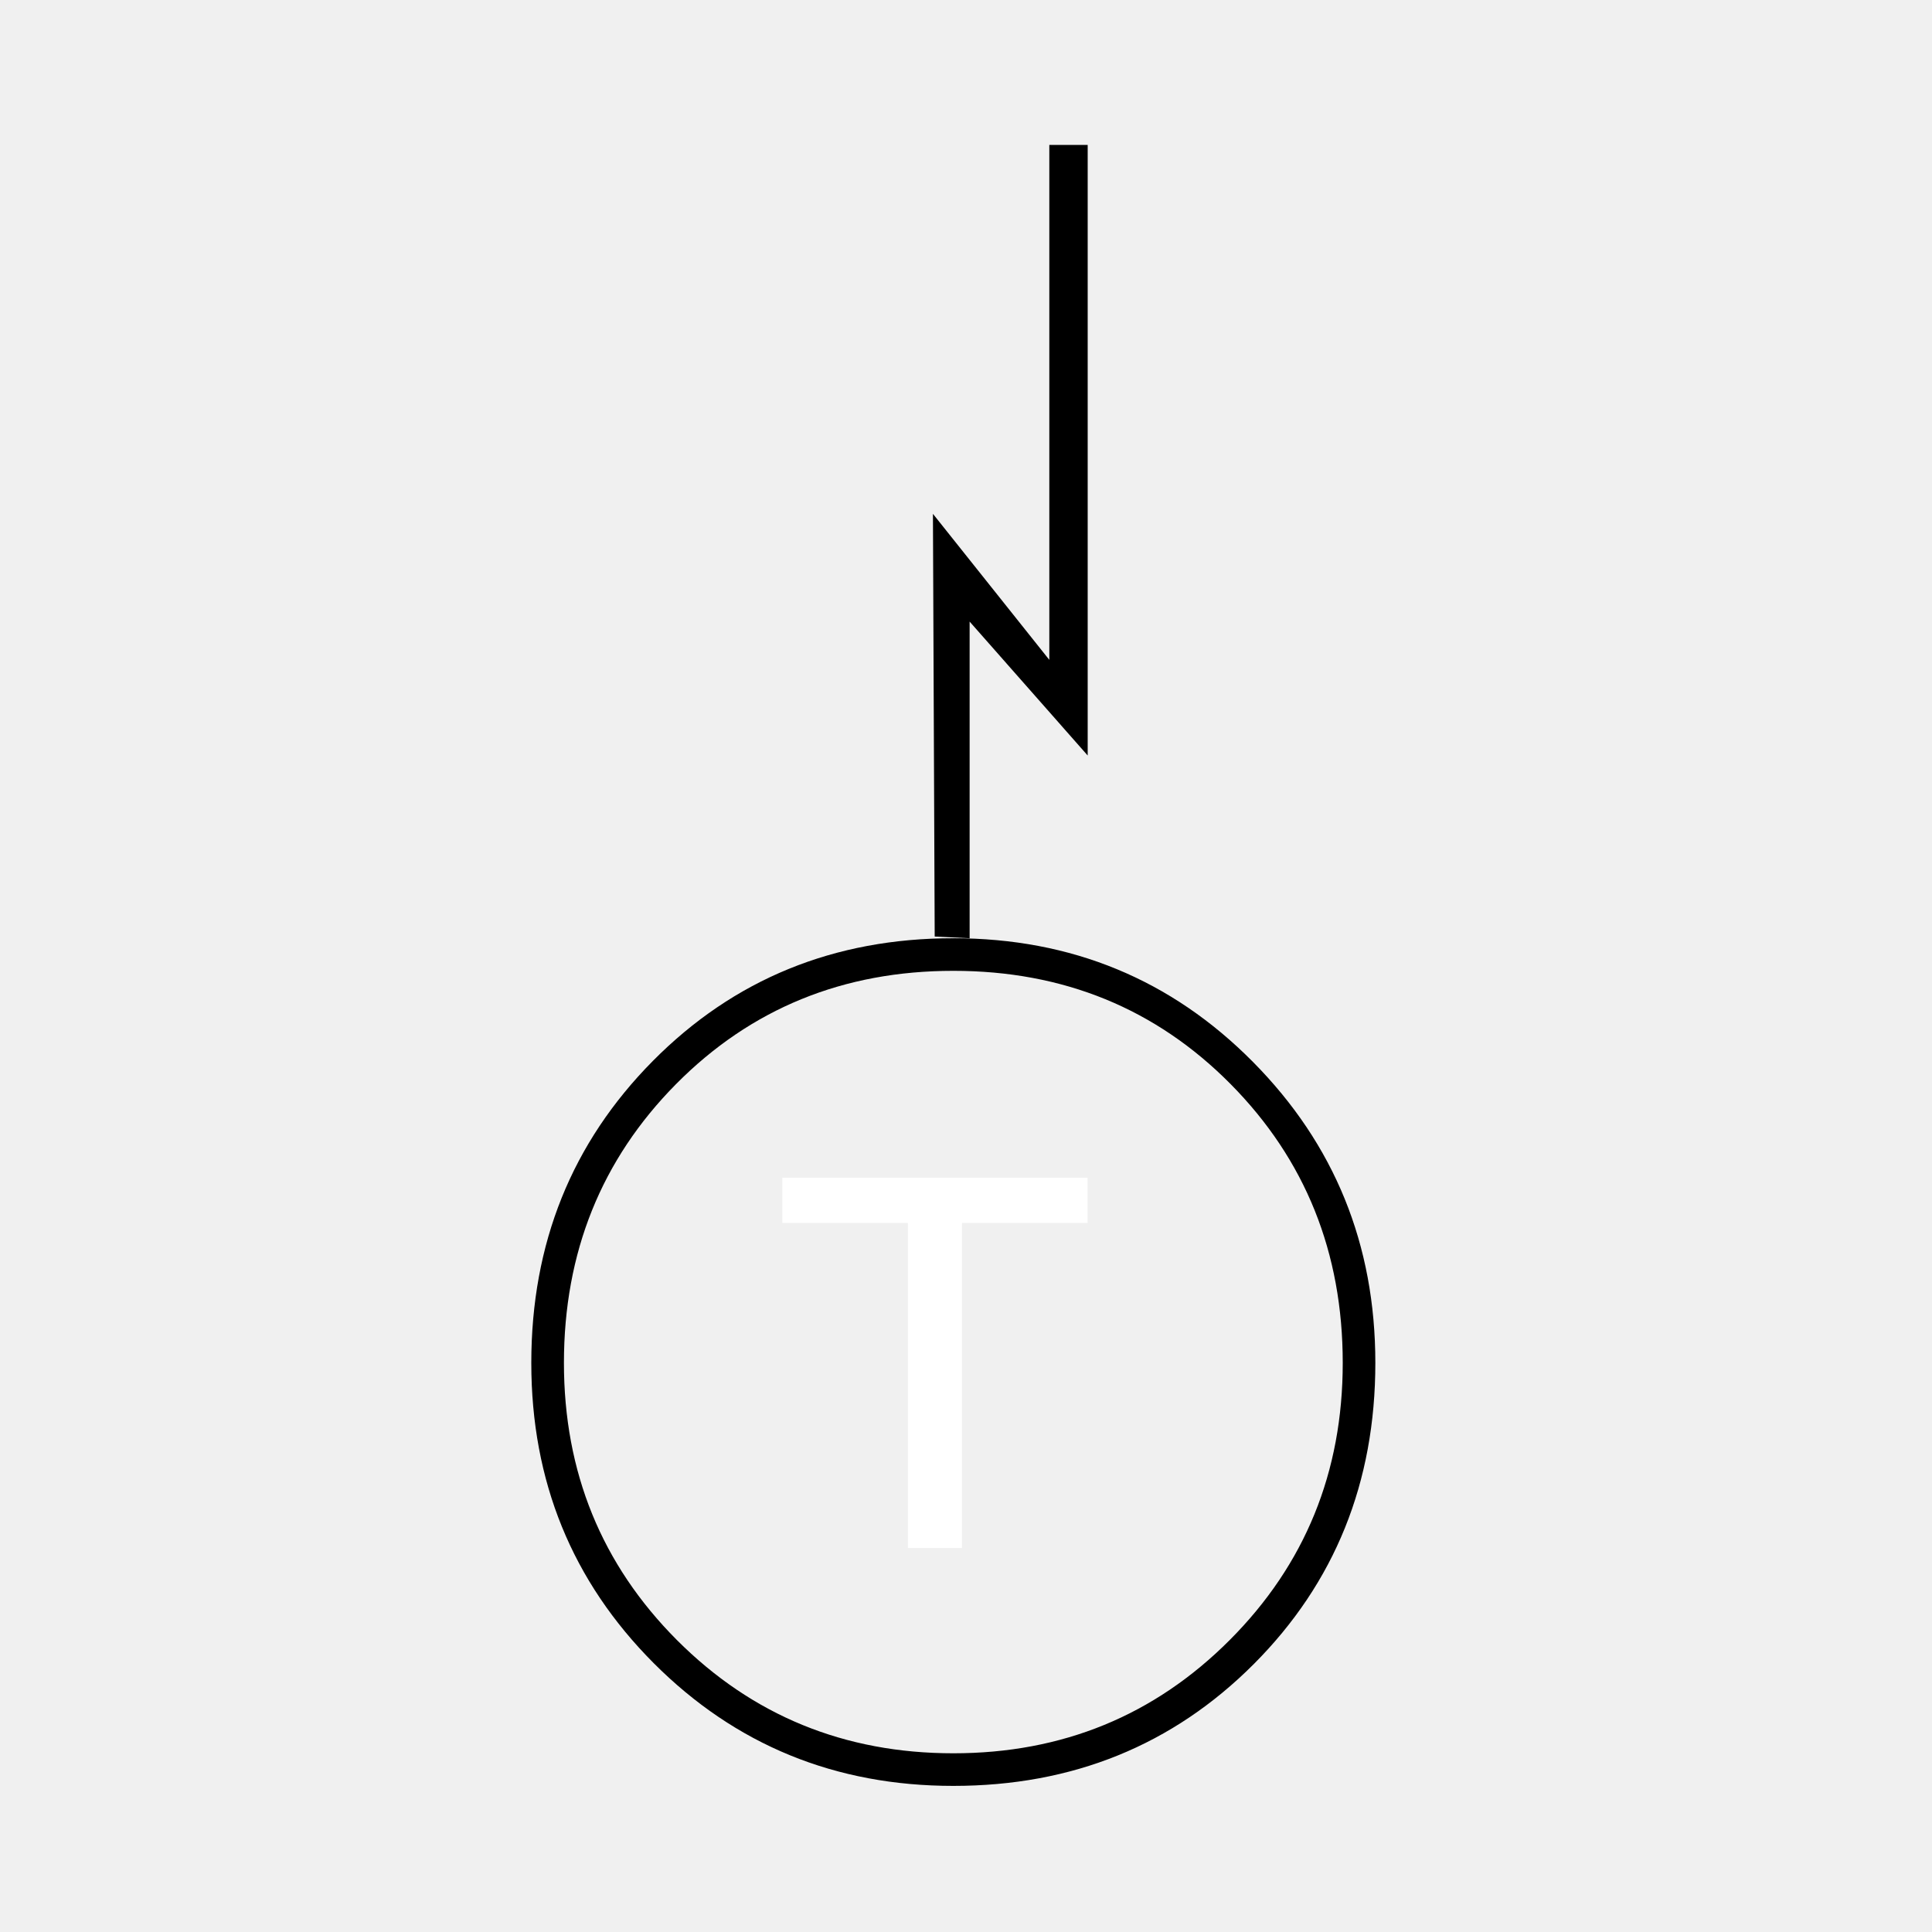
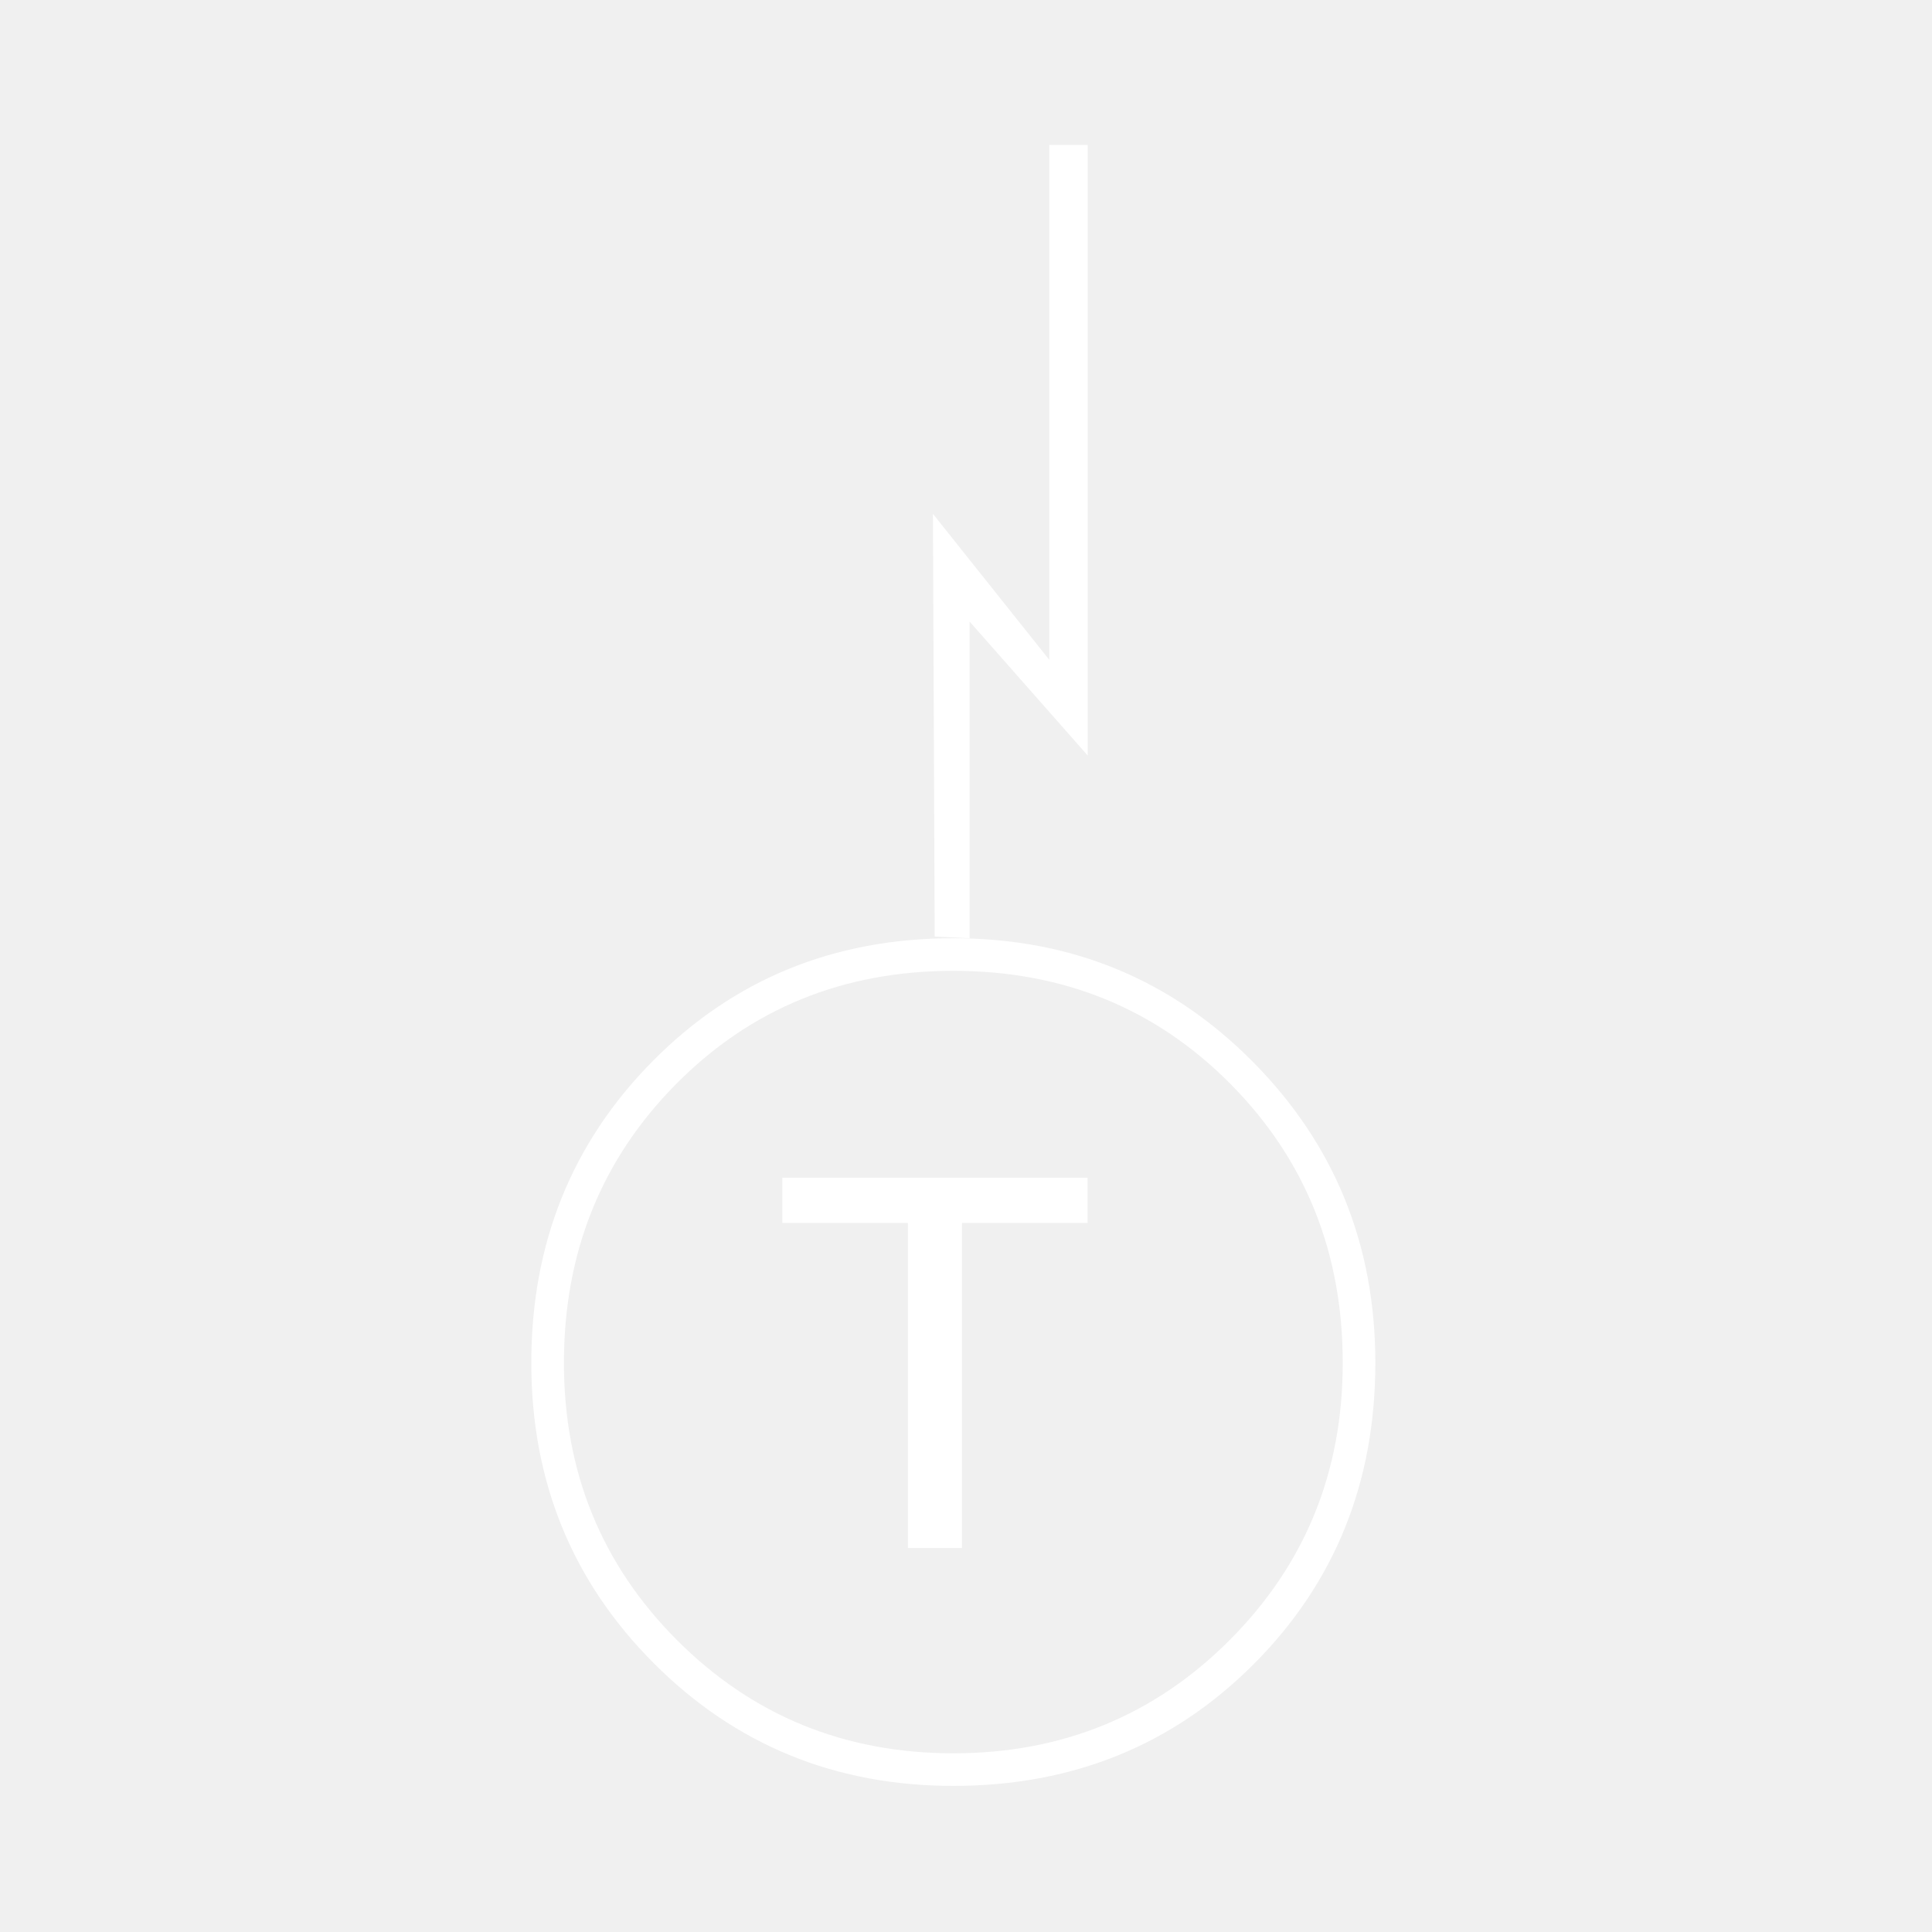
- <svg id="G*GPGPUYT-****X" width="400px" height="400px" viewBox="0 0 400 400">
-   <g>
-     <svg viewBox="0 0 400 400" id="_0.G-G-GPUY------X" width="400px" height="400px">
-       <g transform="translate(110 30) scale(6 6)">
-         <path d="M29.125 42.029 C29.125 46.154 27.727 49.617 24.93 52.422 C22.133 55.223 18.676 56.625     14.563 56.625 C10.489 56.625 7.042 55.213 4.225 52.391 C1.408 49.566 0     46.113 0 42.029 C0 37.906 1.398 34.433 4.195 31.609 C6.992 28.787 10.449 27.375     14.562 27.375 C18.636 27.375 22.083 28.797 24.9 31.641 C27.717 34.485 29.125     37.947 29.125 42.029 zM28 42.029 C28 38.22 26.709 35.013 24.131 32.408     C21.551 29.803 18.361 28.5 14.563 28.5 C10.765 28.5 7.575 29.803 4.995 32.408     C2.417 35.013 1.126 38.221 1.126 42.029 C1.126 45.799 2.427 48.986 5.024 51.592     C7.626 54.197 10.805 55.5 14.563 55.5 C18.321 55.5 21.501 54.197 24.1     51.592 C26.699 48.987 28 45.799 28 42.029 zM17.875 0 L17.875 17.77 L13.859 12.731     L13.92 27.317 L15.125 27.376 L15.125 16.449 L19.199 21.07 L19.199 0 z" />
+ <svg xmlns="http://www.w3.org/2000/svg" id="G*GPGPUYT-****X" width="400px" height="400px" viewBox="0 0 400 400" version="1.1">
+   <defs id="defs17" />
+   <g id="g3">
+     <svg viewBox="0 0 400 400" id="_0.G-G-GPUY------X" width="400px" height="400px" version="1.1">
+       <g transform="translate(110 30) scale(6 6)" id="g6">
+         <path d="M29.125 42.029 C29.125 46.154 27.727 49.617 24.93 52.422 C22.133 55.223 18.676 56.625     14.563 56.625 C10.489 56.625 7.042 55.213 4.225 52.391 C1.408 49.566 0     46.113 0 42.029 C0 37.906 1.398 34.433 4.195 31.609 C6.992 28.787 10.449 27.375     14.562 27.375 C18.636 27.375 22.083 28.797 24.9 31.641 C27.717 34.485 29.125     37.947 29.125 42.029 zM28 42.029 C28 38.22 26.709 35.013 24.131 32.408     C21.551 29.803 18.361 28.5 14.563 28.5 C10.765 28.5 7.575 29.803 4.995 32.408     C2.417 35.013 1.126 38.221 1.126 42.029 C1.126 45.799 2.427 48.986 5.024 51.592     C7.626 54.197 10.805 55.5 14.563 55.5 C18.321 55.5 21.501 54.197 24.1     51.592 C26.699 48.987 28 45.799 28 42.029 zM17.875 0 L17.875 17.77 L13.859 12.731     L13.92 27.317 L15.125 27.376 L15.125 16.449 L19.199 21.07 L19.199 0 z" id="path8" style="fill:#ffffff" />
      </g>
    </svg>
  </g>
-   <g>
-     <svg viewBox="0 0 400 400" id="_1.G-G-GPUYT-----X" width="400px" height="400px">
-       <text x="160px" y="320px" style="fill:rgb(255,255,255);stroke:rgb(255,255,255);font-size:110;font-family:Arial">T
+   <g id="g10">
+     <svg viewBox="0 0 400 400" id="_1.G-G-GPUYT-----X" width="400px" height="400px" version="1.1">
+       <text x="160px" y="320px" style="fill:rgb(255,255,255);stroke:rgb(255,255,255);font-size:110;font-family:Arial" id="text13">T
            </text>
    </svg>
  </g>
</svg>
